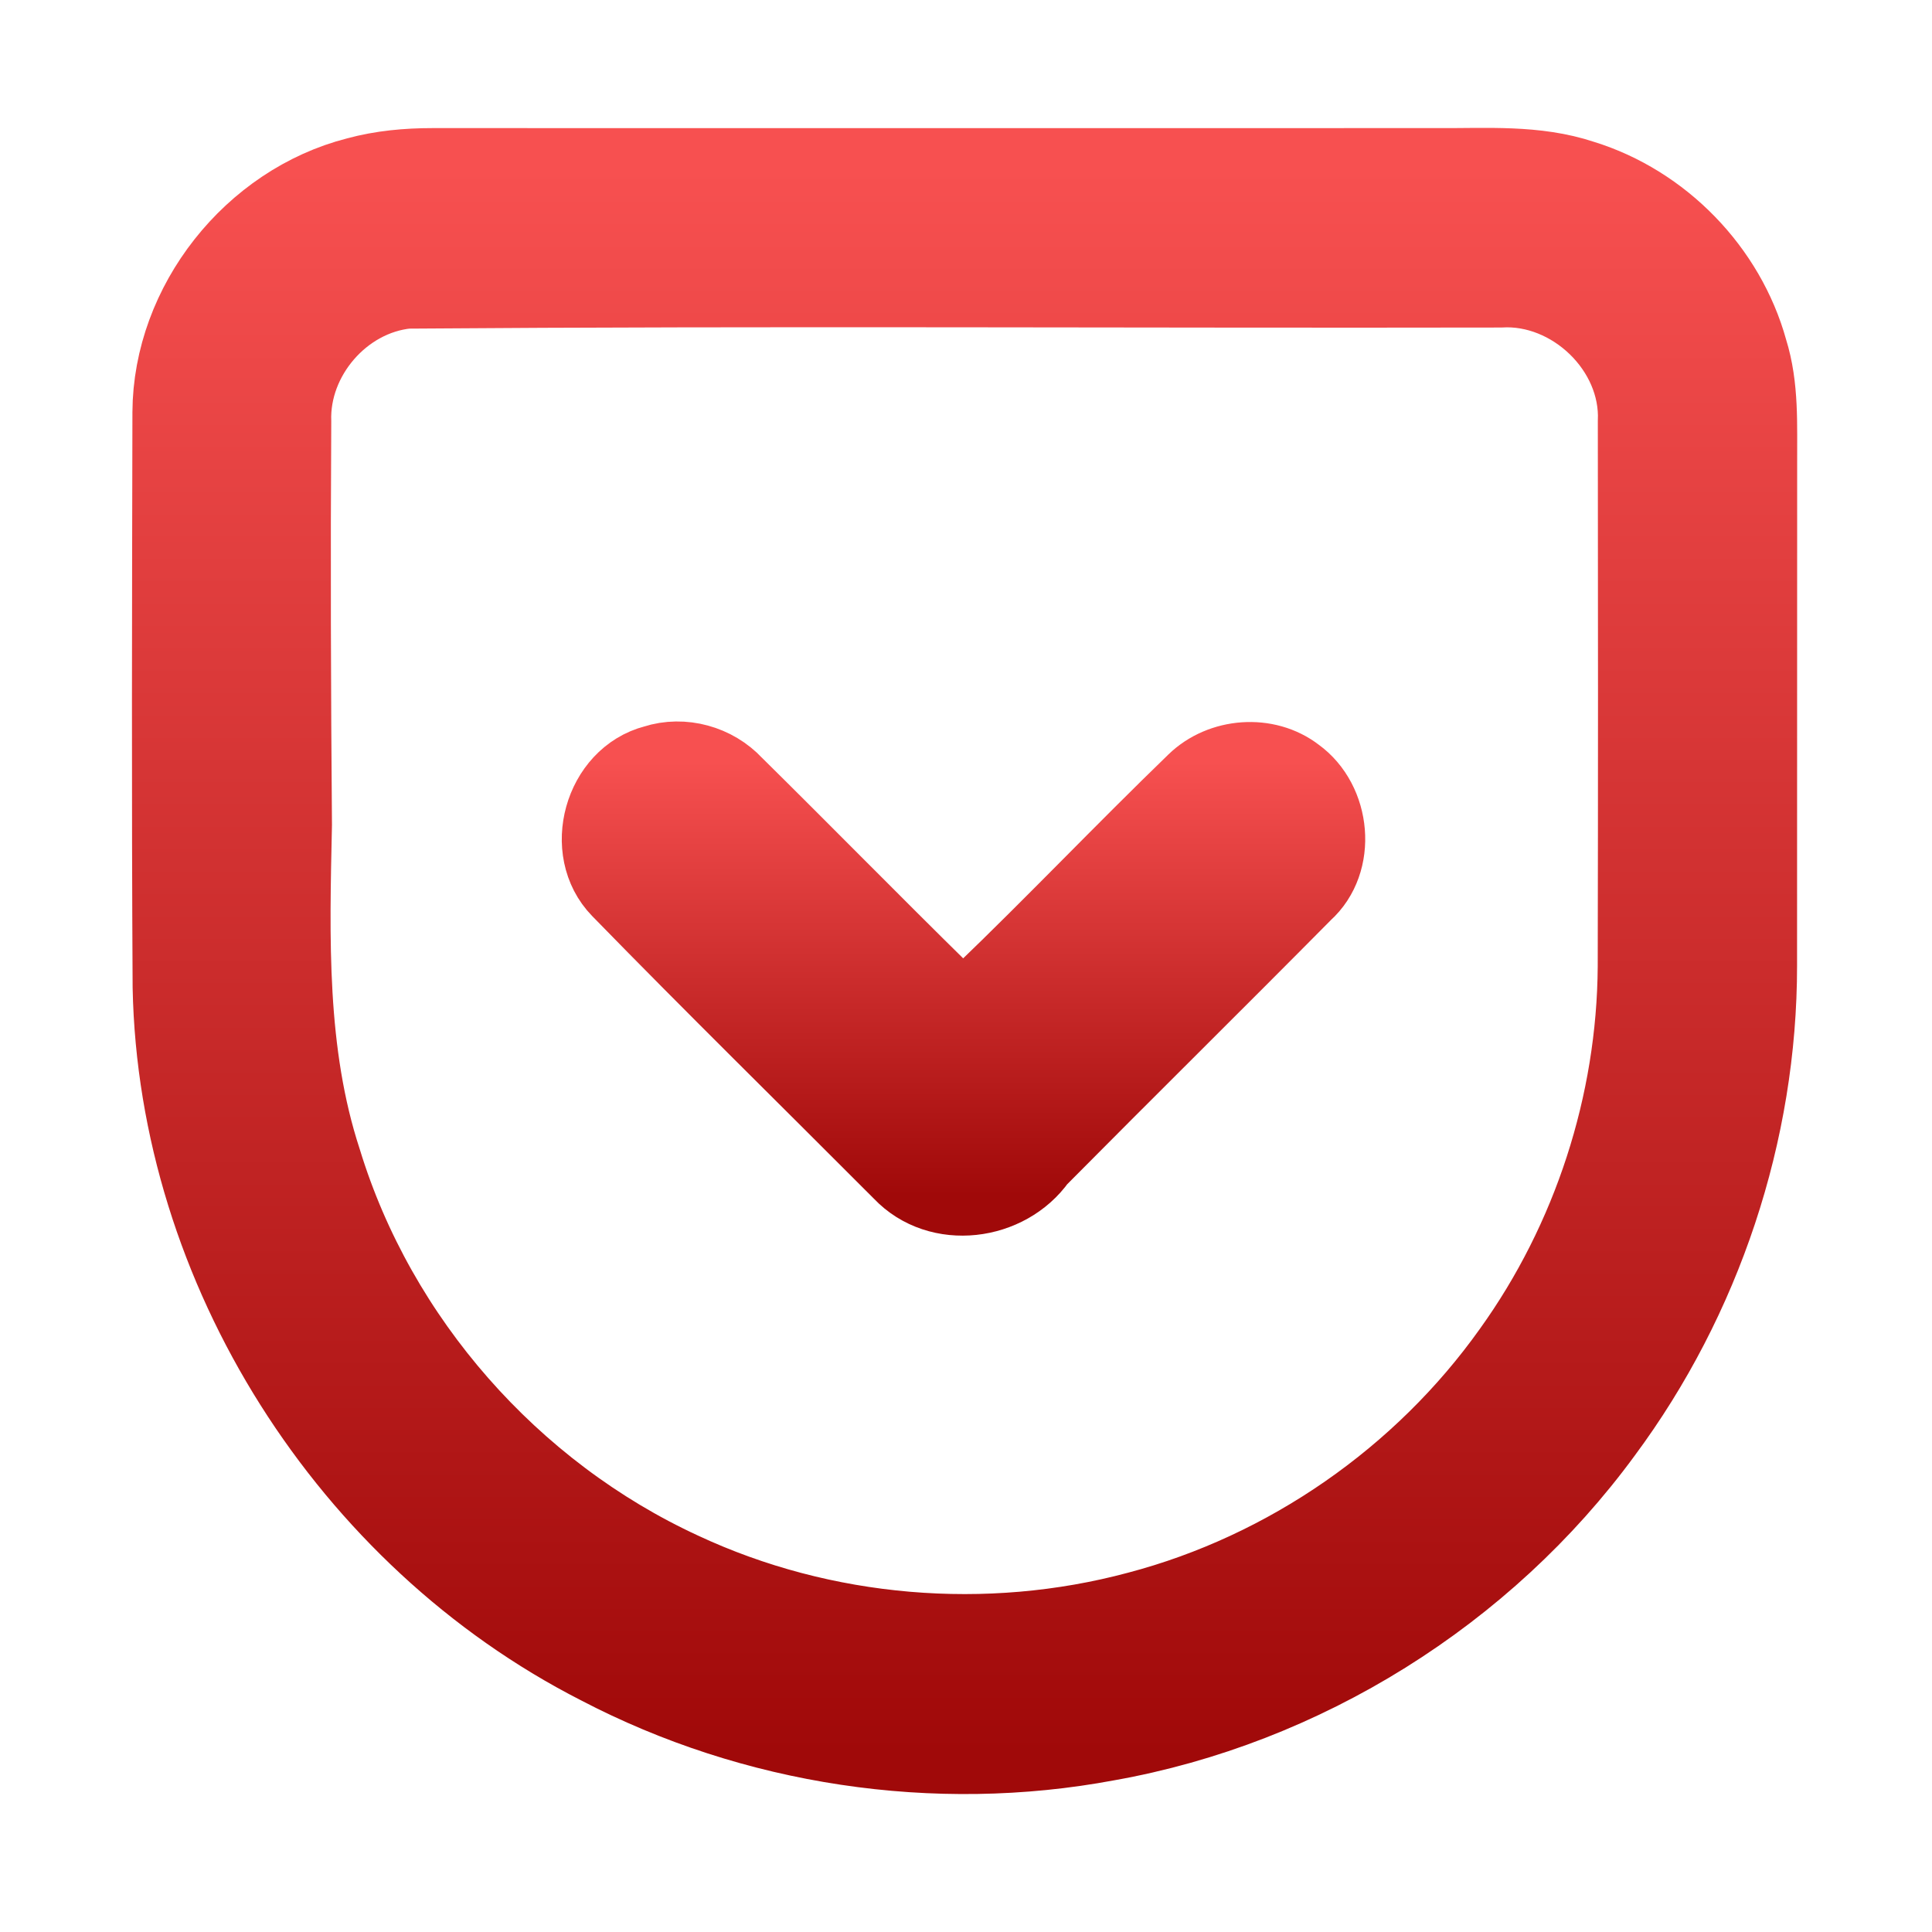
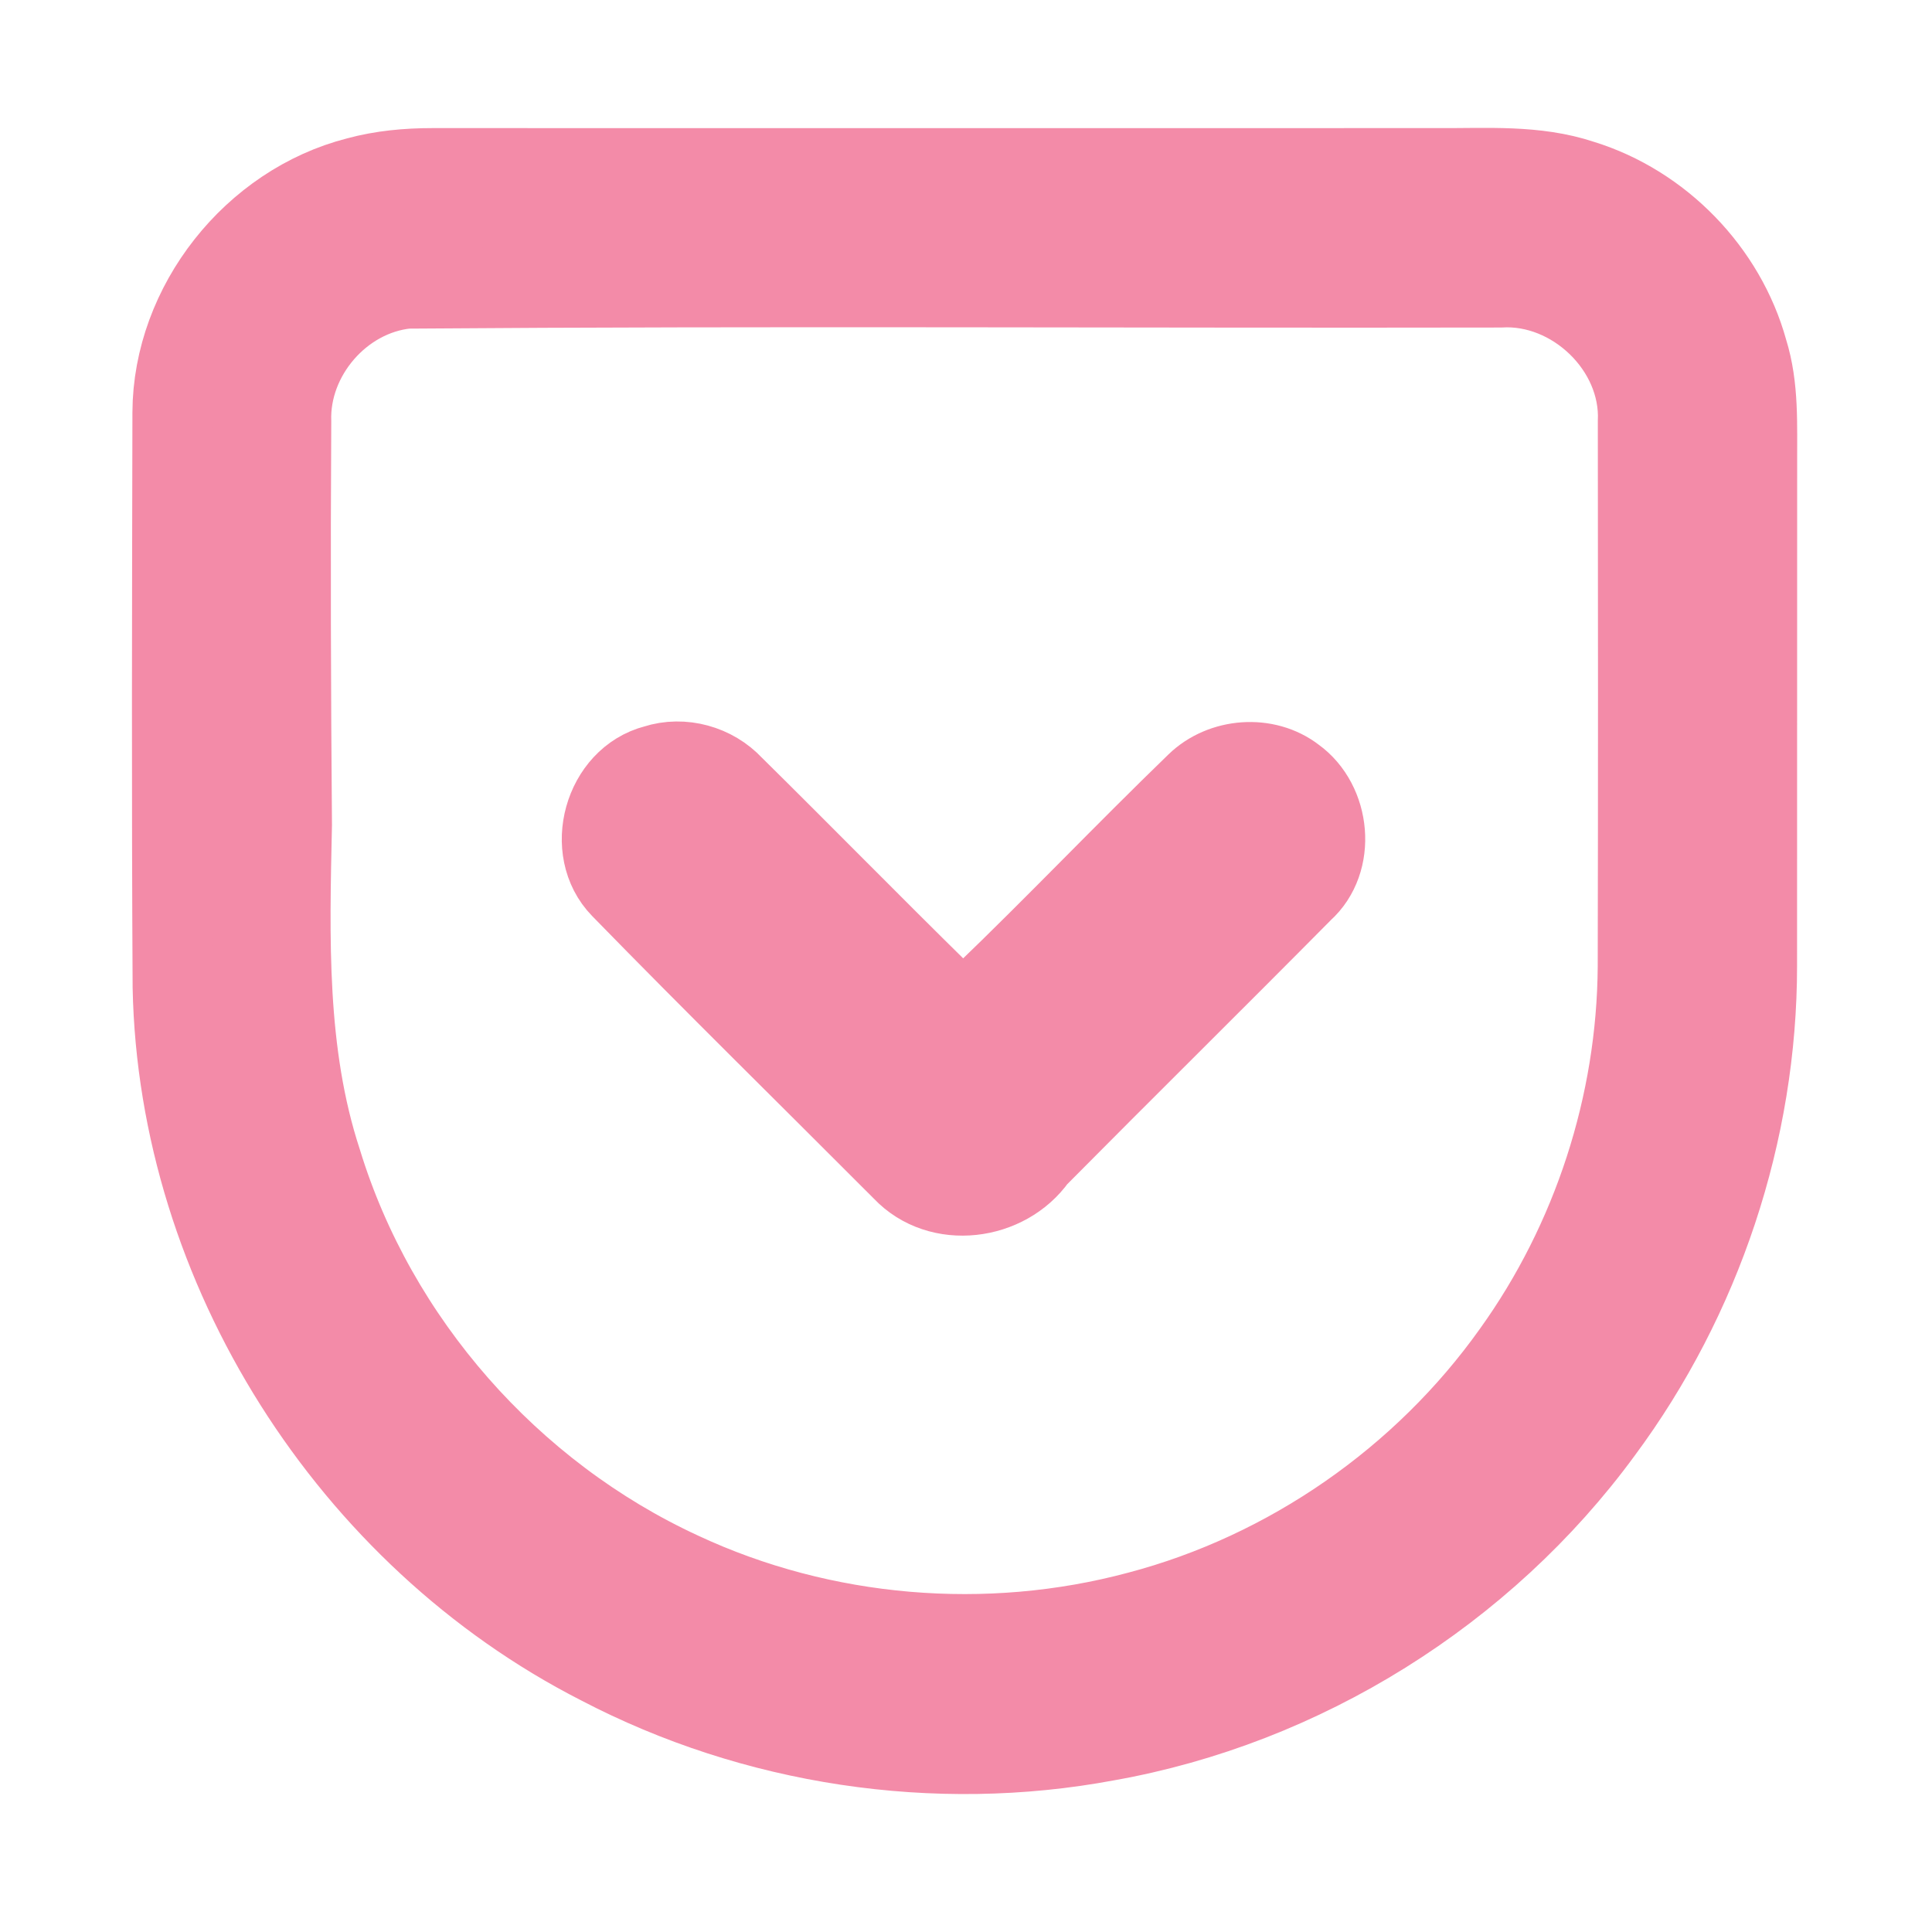
<svg xmlns="http://www.w3.org/2000/svg" width="192" height="192" viewBox="0 0 192 192" fill="none">
  <path d="M35.51 17.62C37.94 16.96 40.46 16.73 42.97 16.73C76.3 16.74 109.64 16.73 142.97 16.73C147.72 16.76 152.61 16.38 157.2 17.91C165.07 20.34 171.47 26.92 173.66 34.86C174.79 38.46 174.58 42.27 174.6 45.99C174.59 62.64 174.6 79.3 174.59 95.95C174.6 112.51 169.1 128.99 159.24 142.28C147.53 158.28 129.53 169.53 110.01 172.99C92.98 176.18 74.92 173.45 59.57 165.42C34.72 152.75 17.73 126.04 17.18 98.1C17.07 79.06 17.12 60.02 17.16 40.98C17.21 30.25 25.14 20.26 35.51 17.62ZM40.43 28.66C33.93 29.33 28.7 35.4 28.92 41.92C28.84 55.27 28.88 68.63 28.99 81.98C28.75 93.17 28.41 104.64 31.94 115.42C37.4 133.27 50.77 148.43 67.7 156.24C81.77 162.81 98.15 164.18 113.13 160.16C128.02 156.24 141.4 146.93 150.32 134.39C158.29 123.3 162.69 109.72 162.78 96.07C162.82 78.02 162.81 59.97 162.79 41.92C163.12 34.6 156.34 28.12 149.07 28.55C112.86 28.62 76.63 28.38 40.43 28.66Z" fill="url(#paint0_linear_677_34)" stroke="url(#paint1_linear_677_34)" stroke-width="8" />
  <path d="M65.131 76.04C67.851 75.16 70.941 76.03 72.871 78.11C79.761 84.91 86.541 91.83 93.451 98.62C94.511 99.82 96.591 100.12 97.741 98.85C104.9 91.97 111.76 84.76 118.9 77.85C121.46 75.36 125.82 75.01 128.67 77.22C132.21 79.77 132.8 85.59 129.48 88.56C120.7 97.43 111.81 106.2 103.02 115.07C100.03 119.32 93.361 120.2 89.711 116.33C80.381 106.97 70.941 97.71 61.721 88.25C58.041 84.48 60.021 77.35 65.131 76.04Z" fill="url(#paint2_linear_677_34)" stroke="url(#paint3_linear_677_34)" stroke-width="8" />
  <defs>
    <linearGradient id="paint0_linear_677_34" x1="95.859" y1="16.709" x2="95.859" y2="174.292" gradientUnits="userSpaceOnUse">
-       <stop stop-color="#F75050" />
-       <stop offset="1" stop-color="#A00909" />
+       <stop stop-color="#f38ba8" />
+       <stop offset="1" stop-color="#f38ba8" />
    </linearGradient>
    <linearGradient id="paint1_linear_677_34" x1="95.859" y1="16.709" x2="95.859" y2="174.292" gradientUnits="userSpaceOnUse">
-       <stop stop-color="#F75050" />
-       <stop offset="1" stop-color="#A00909" />
+       <stop stop-color="#f38ba8" />
+       <stop offset="1" stop-color="#f38ba8" />
    </linearGradient>
    <linearGradient id="paint2_linear_677_34" x1="95.751" y1="75.699" x2="95.751" y2="118.798" gradientUnits="userSpaceOnUse">
-       <stop stop-color="#F75050" />
-       <stop offset="1" stop-color="#A00909" />
+       <stop stop-color="#f38ba8" />
+       <stop offset="1" stop-color="#f38ba8" />
    </linearGradient>
    <linearGradient id="paint3_linear_677_34" x1="95.751" y1="75.699" x2="95.751" y2="118.798" gradientUnits="userSpaceOnUse">
-       <stop stop-color="#F75050" />
-       <stop offset="1" stop-color="#A00909" />
+       <stop stop-color="#f38ba8" />
+       <stop offset="1" stop-color="#f38ba8" />
    </linearGradient>
  </defs>
</svg>
